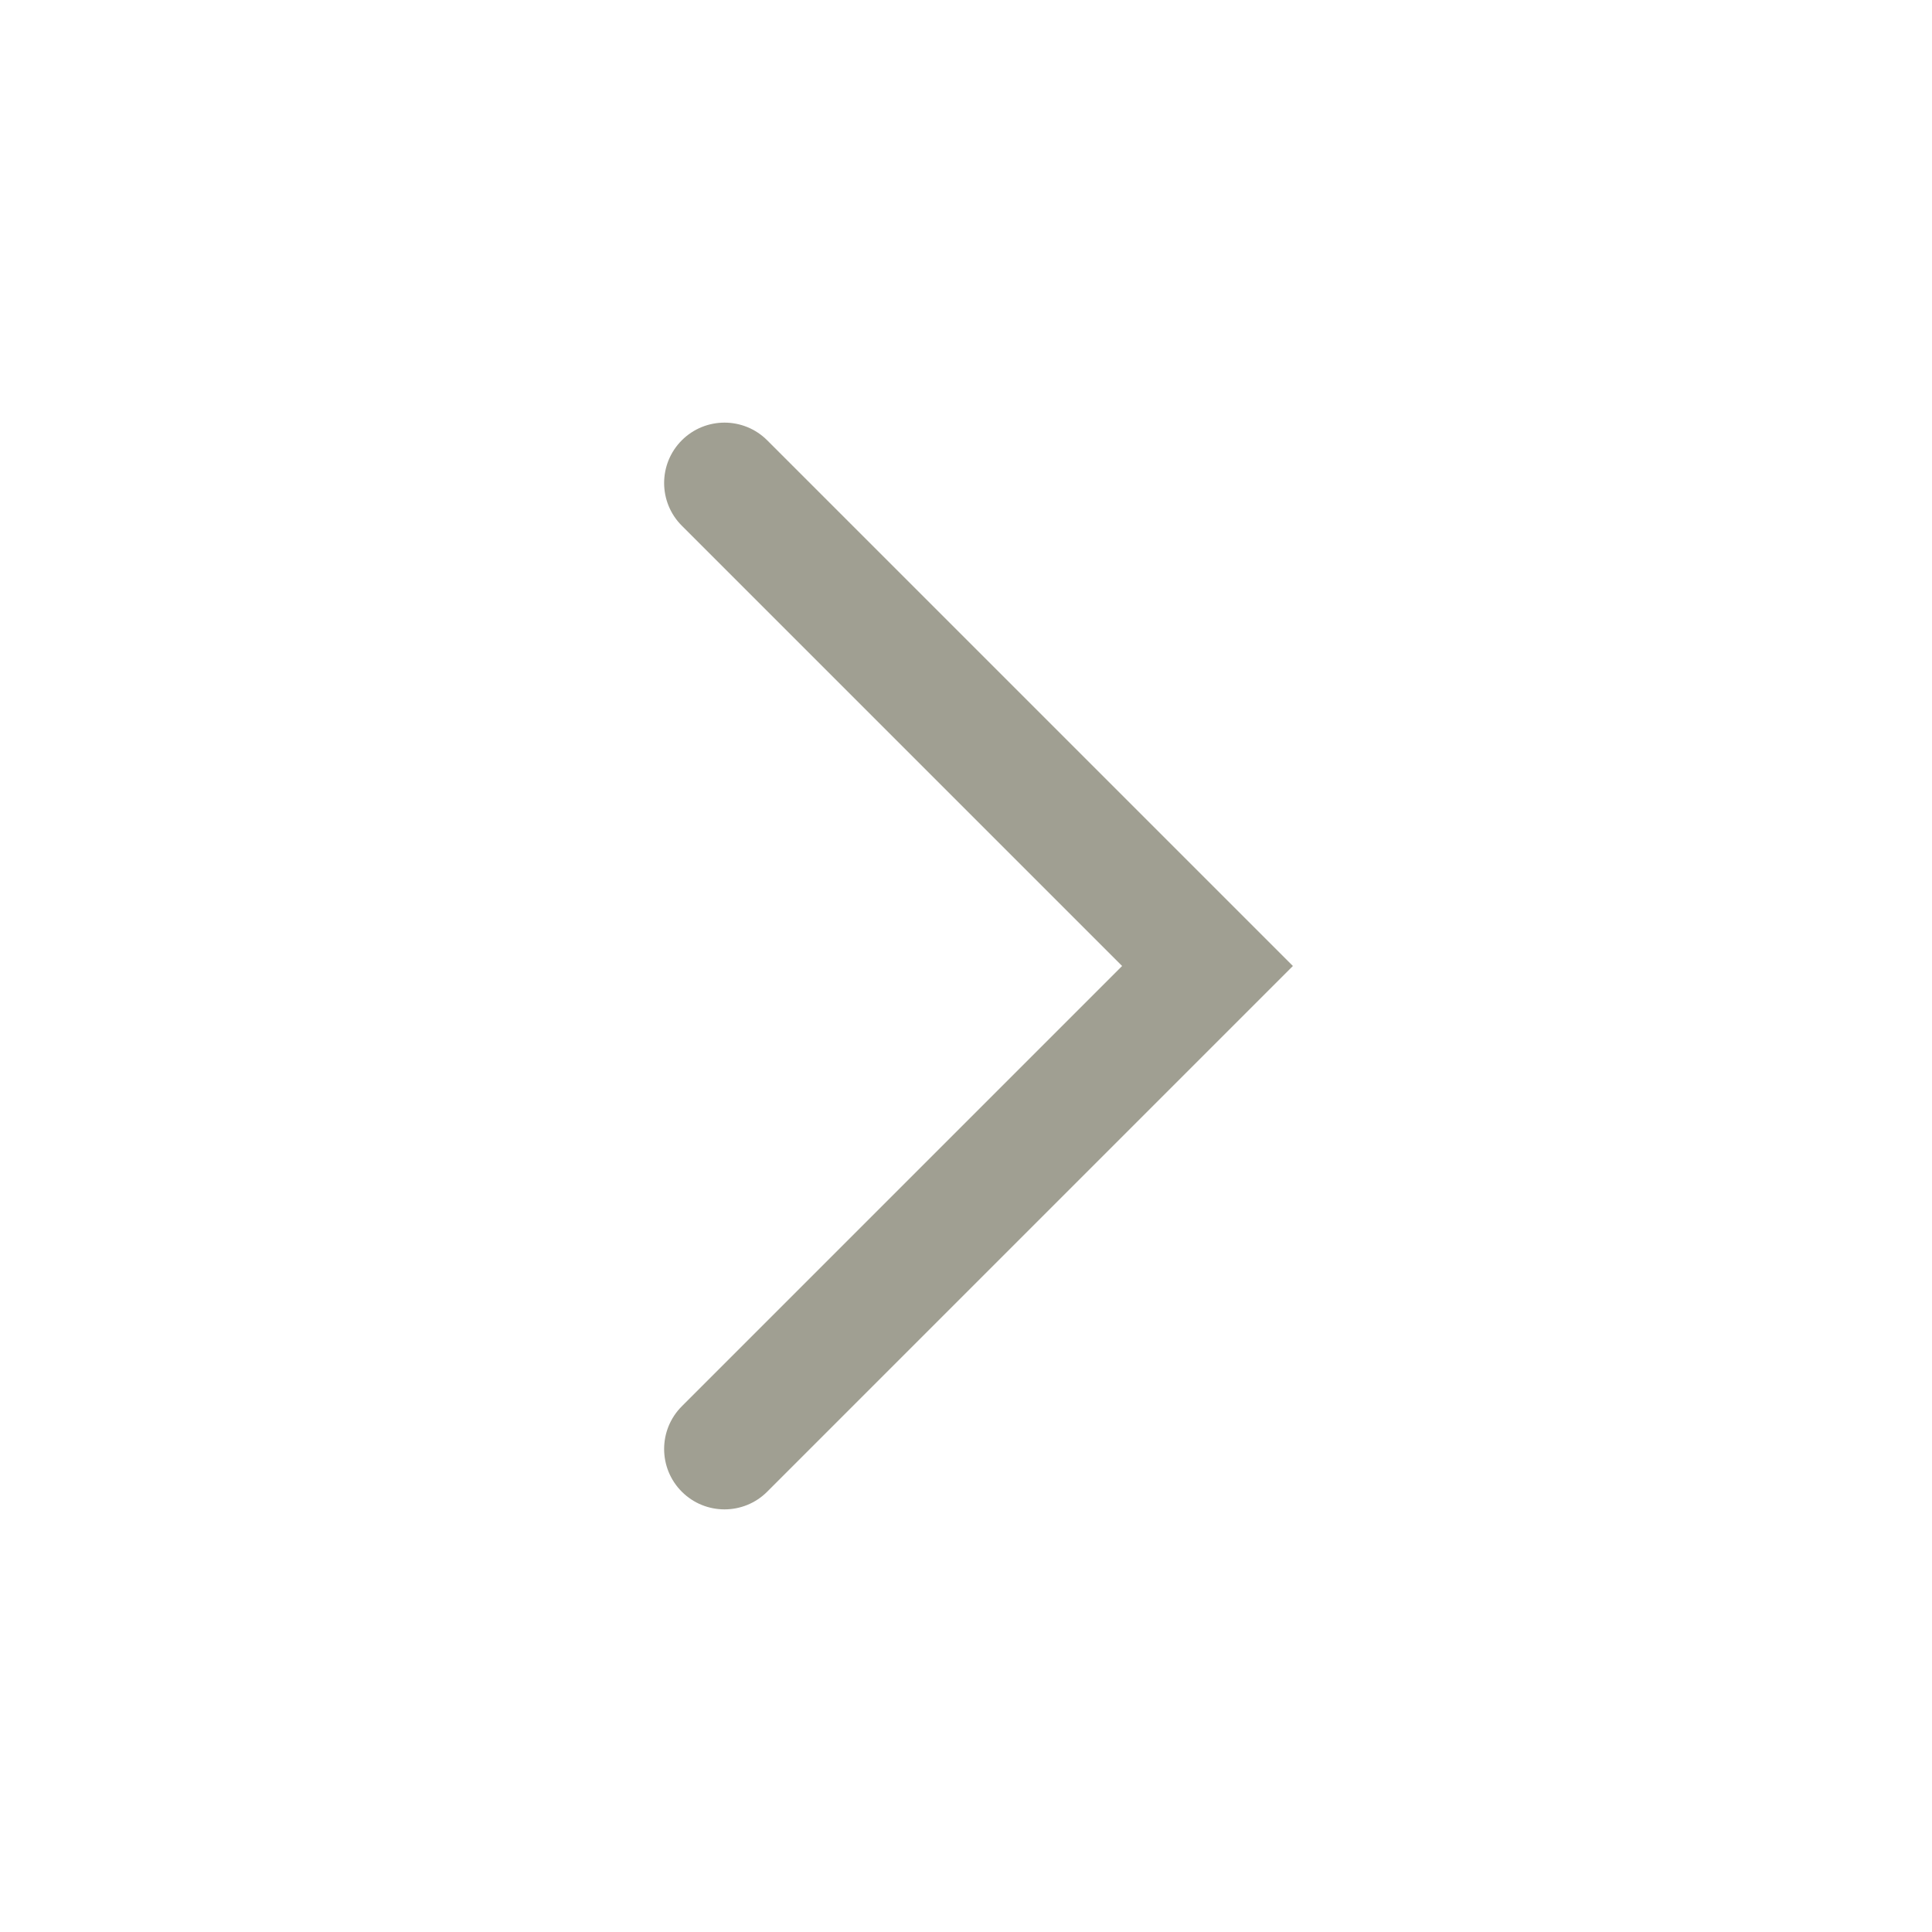
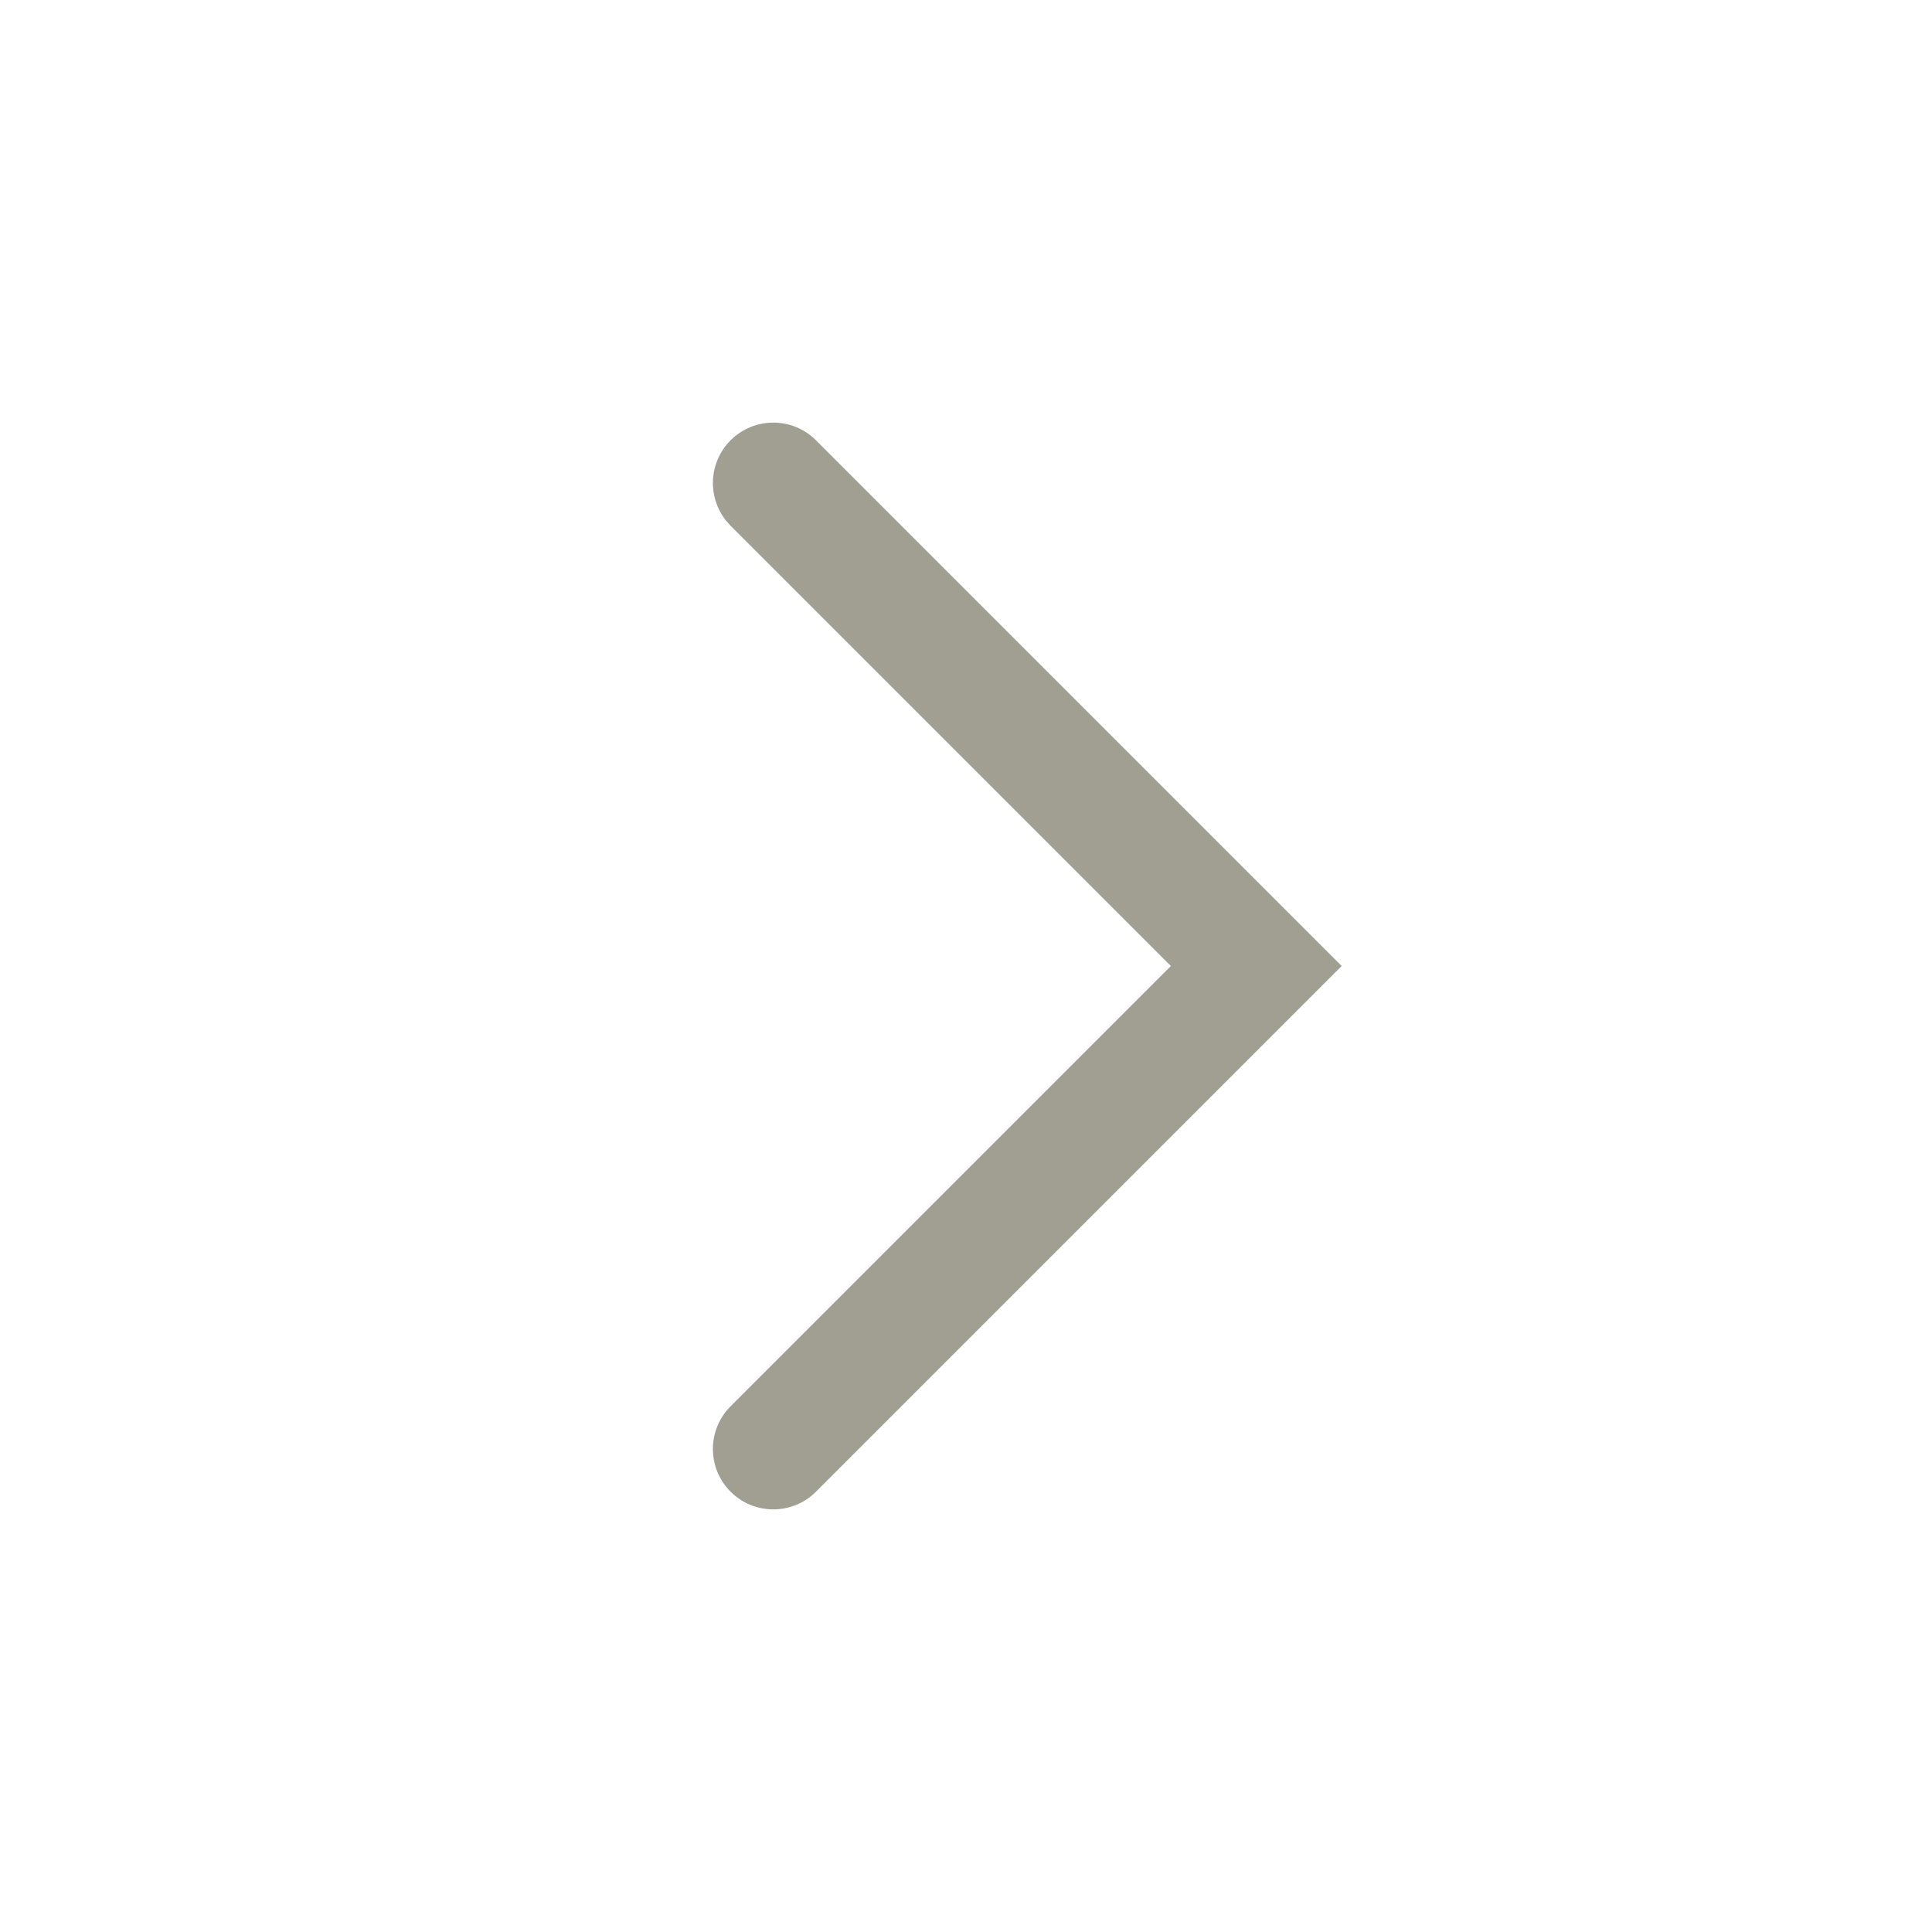
<svg xmlns="http://www.w3.org/2000/svg" width="20" height="20" viewBox="0 0 20 20" fill="none">
-   <path fill-rule="evenodd" clip-rule="evenodd" d="M7.058 4.558C7.302 4.314 7.698 4.314 7.942 4.558L13.384 10L7.942 15.442C7.698 15.686 7.302 15.686 7.058 15.442C6.814 15.198 6.814 14.802 7.058 14.558L11.616 10L7.058 5.442C6.814 5.198 6.814 4.802 7.058 4.558Z" fill="#a09f92" />
+   <path fill-rule="evenodd" clip-rule="evenodd" d="M7.563 4.558C7.807 4.314 8.203 4.314 8.447 4.558L13.889 10L8.447 15.442C8.203 15.686 7.807 15.686 7.563 15.442C7.319 15.198 7.319 14.802 7.563 14.558L12.121 10L7.563 5.442C7.319 5.198 7.319 4.802 7.563 4.558Z" fill="#a09f92" />
</svg>
